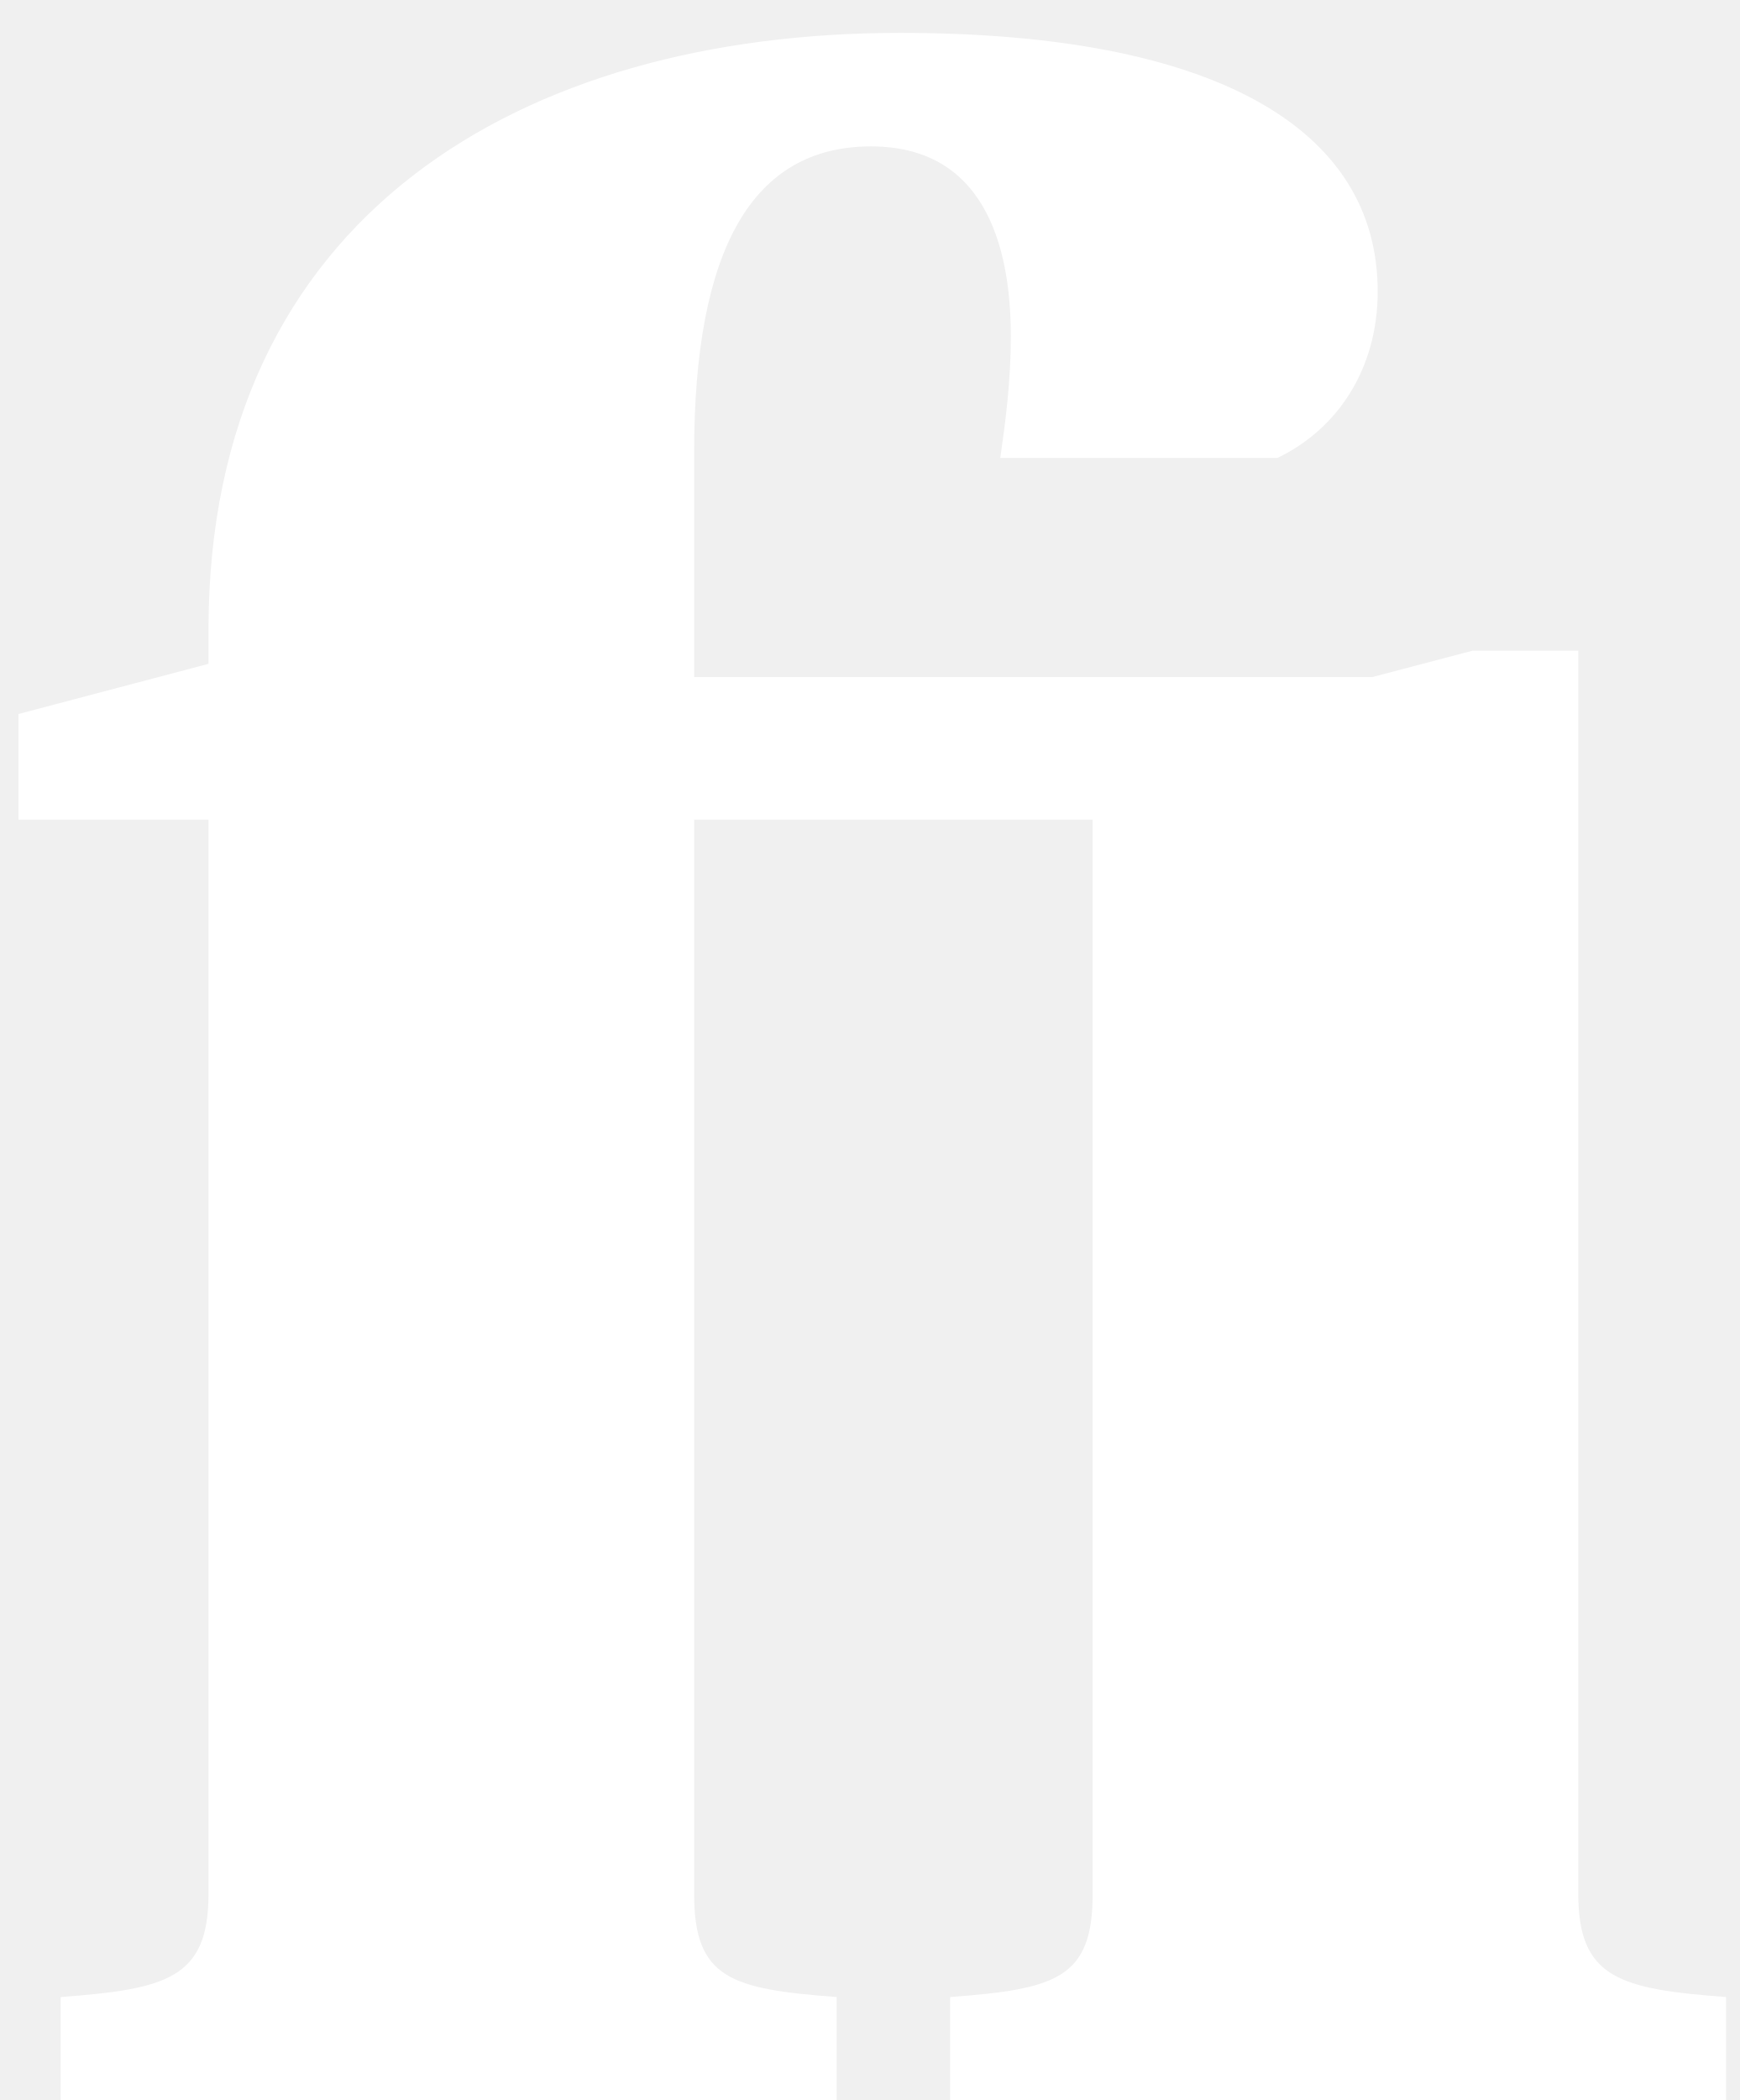
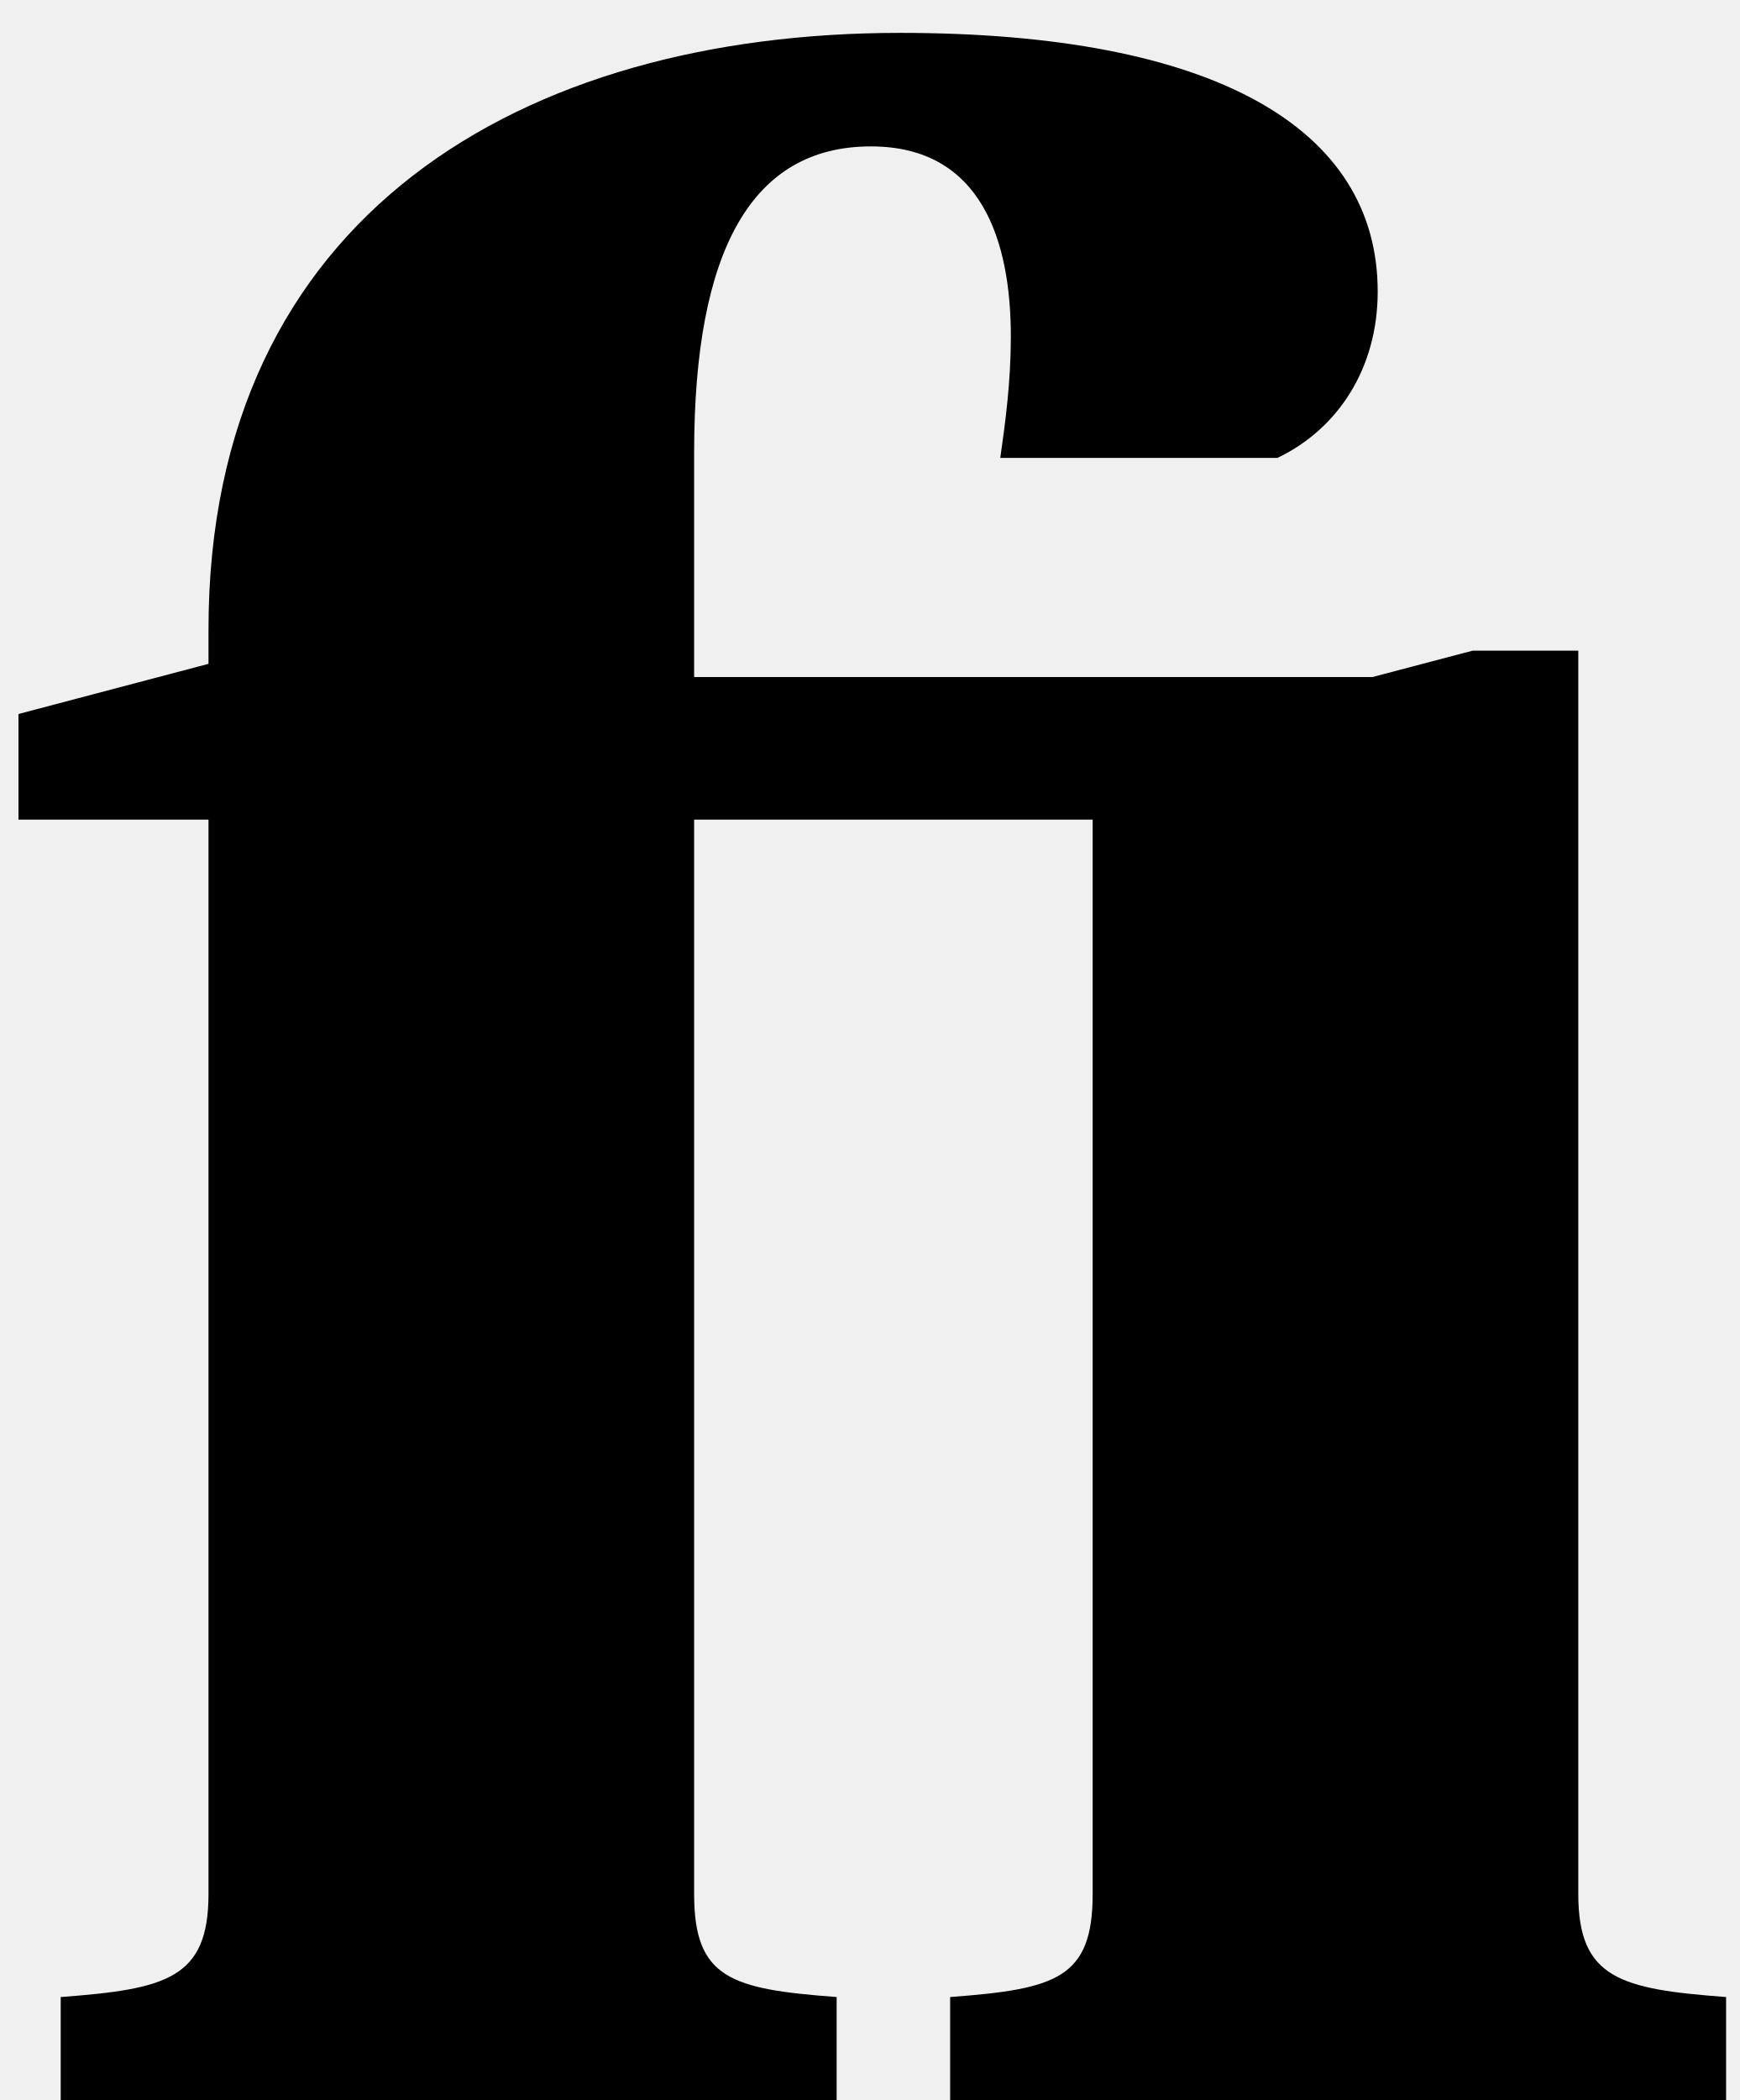
<svg xmlns="http://www.w3.org/2000/svg" width="29" height="35" fill="none">
-   <path d="M26.312 10.844h-1.76l-1.672.44H11.572v-3.74c0-3.388.968-5.104 2.948-5.104 1.848 0 2.332 1.584 2.332 3.168 0 .748-.088 1.408-.176 2.024h4.62c1.012-.484 1.672-1.496 1.672-2.772 0-2.728-2.728-4.312-7.964-4.312-6.292 0-11.528 3.036-11.528 9.944v.572L.308 11.9v1.76h3.168v17.908c0 1.408-.704 1.584-2.464 1.716V35h12.936v-1.716c-1.76-.132-2.376-.308-2.376-1.716V13.66h6.644v17.908c0 1.408-.616 1.584-2.376 1.716V35h12.936v-1.716c-1.76-.132-2.464-.308-2.464-1.716V10.844z" fill="#fff" />
+   <path d="M26.312 10.844h-1.76l-1.672.44H11.572v-3.74c0-3.388.968-5.104 2.948-5.104 1.848 0 2.332 1.584 2.332 3.168 0 .748-.088 1.408-.176 2.024h4.62c1.012-.484 1.672-1.496 1.672-2.772 0-2.728-2.728-4.312-7.964-4.312-6.292 0-11.528 3.036-11.528 9.944v.572L.308 11.9v1.76h3.168v17.908c0 1.408-.704 1.584-2.464 1.716V35h12.936v-1.716c-1.76-.132-2.376-.308-2.376-1.716V13.66h6.644v17.908c0 1.408-.616 1.584-2.376 1.716V35h12.936v-1.716c-1.76-.132-2.464-.308-2.464-1.716V10.844z" fill="currentColor" />
</svg>
